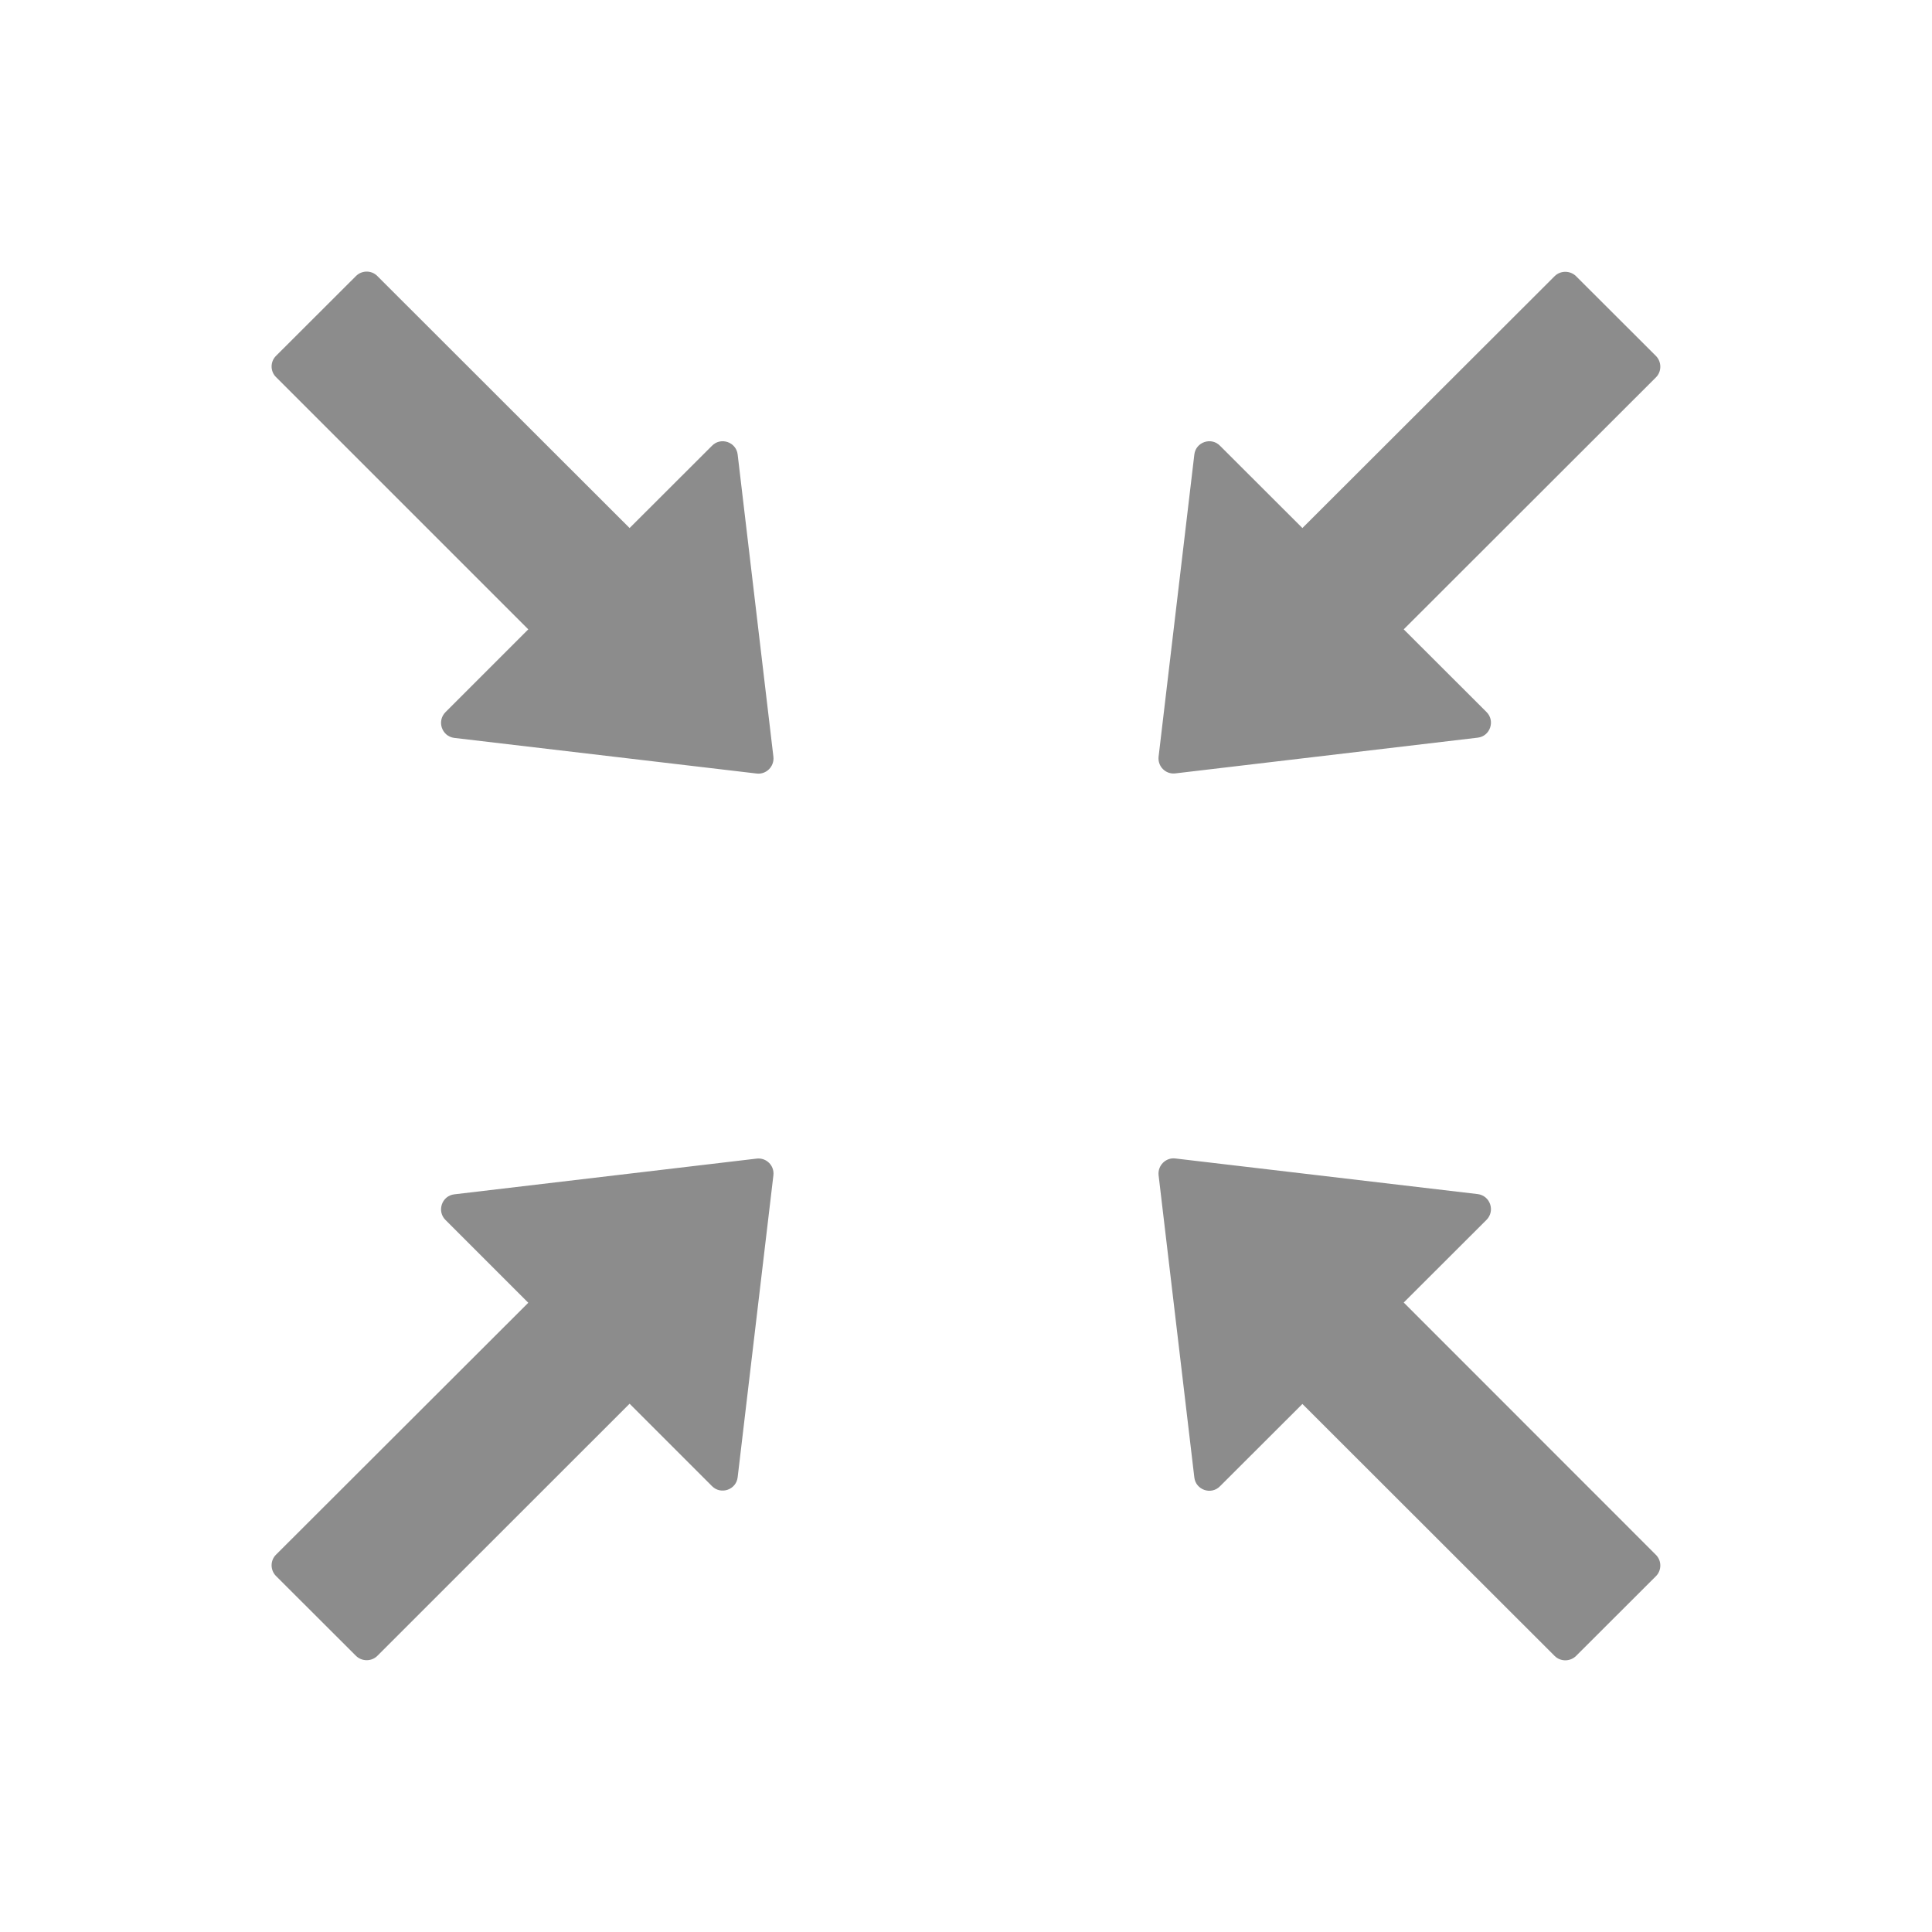
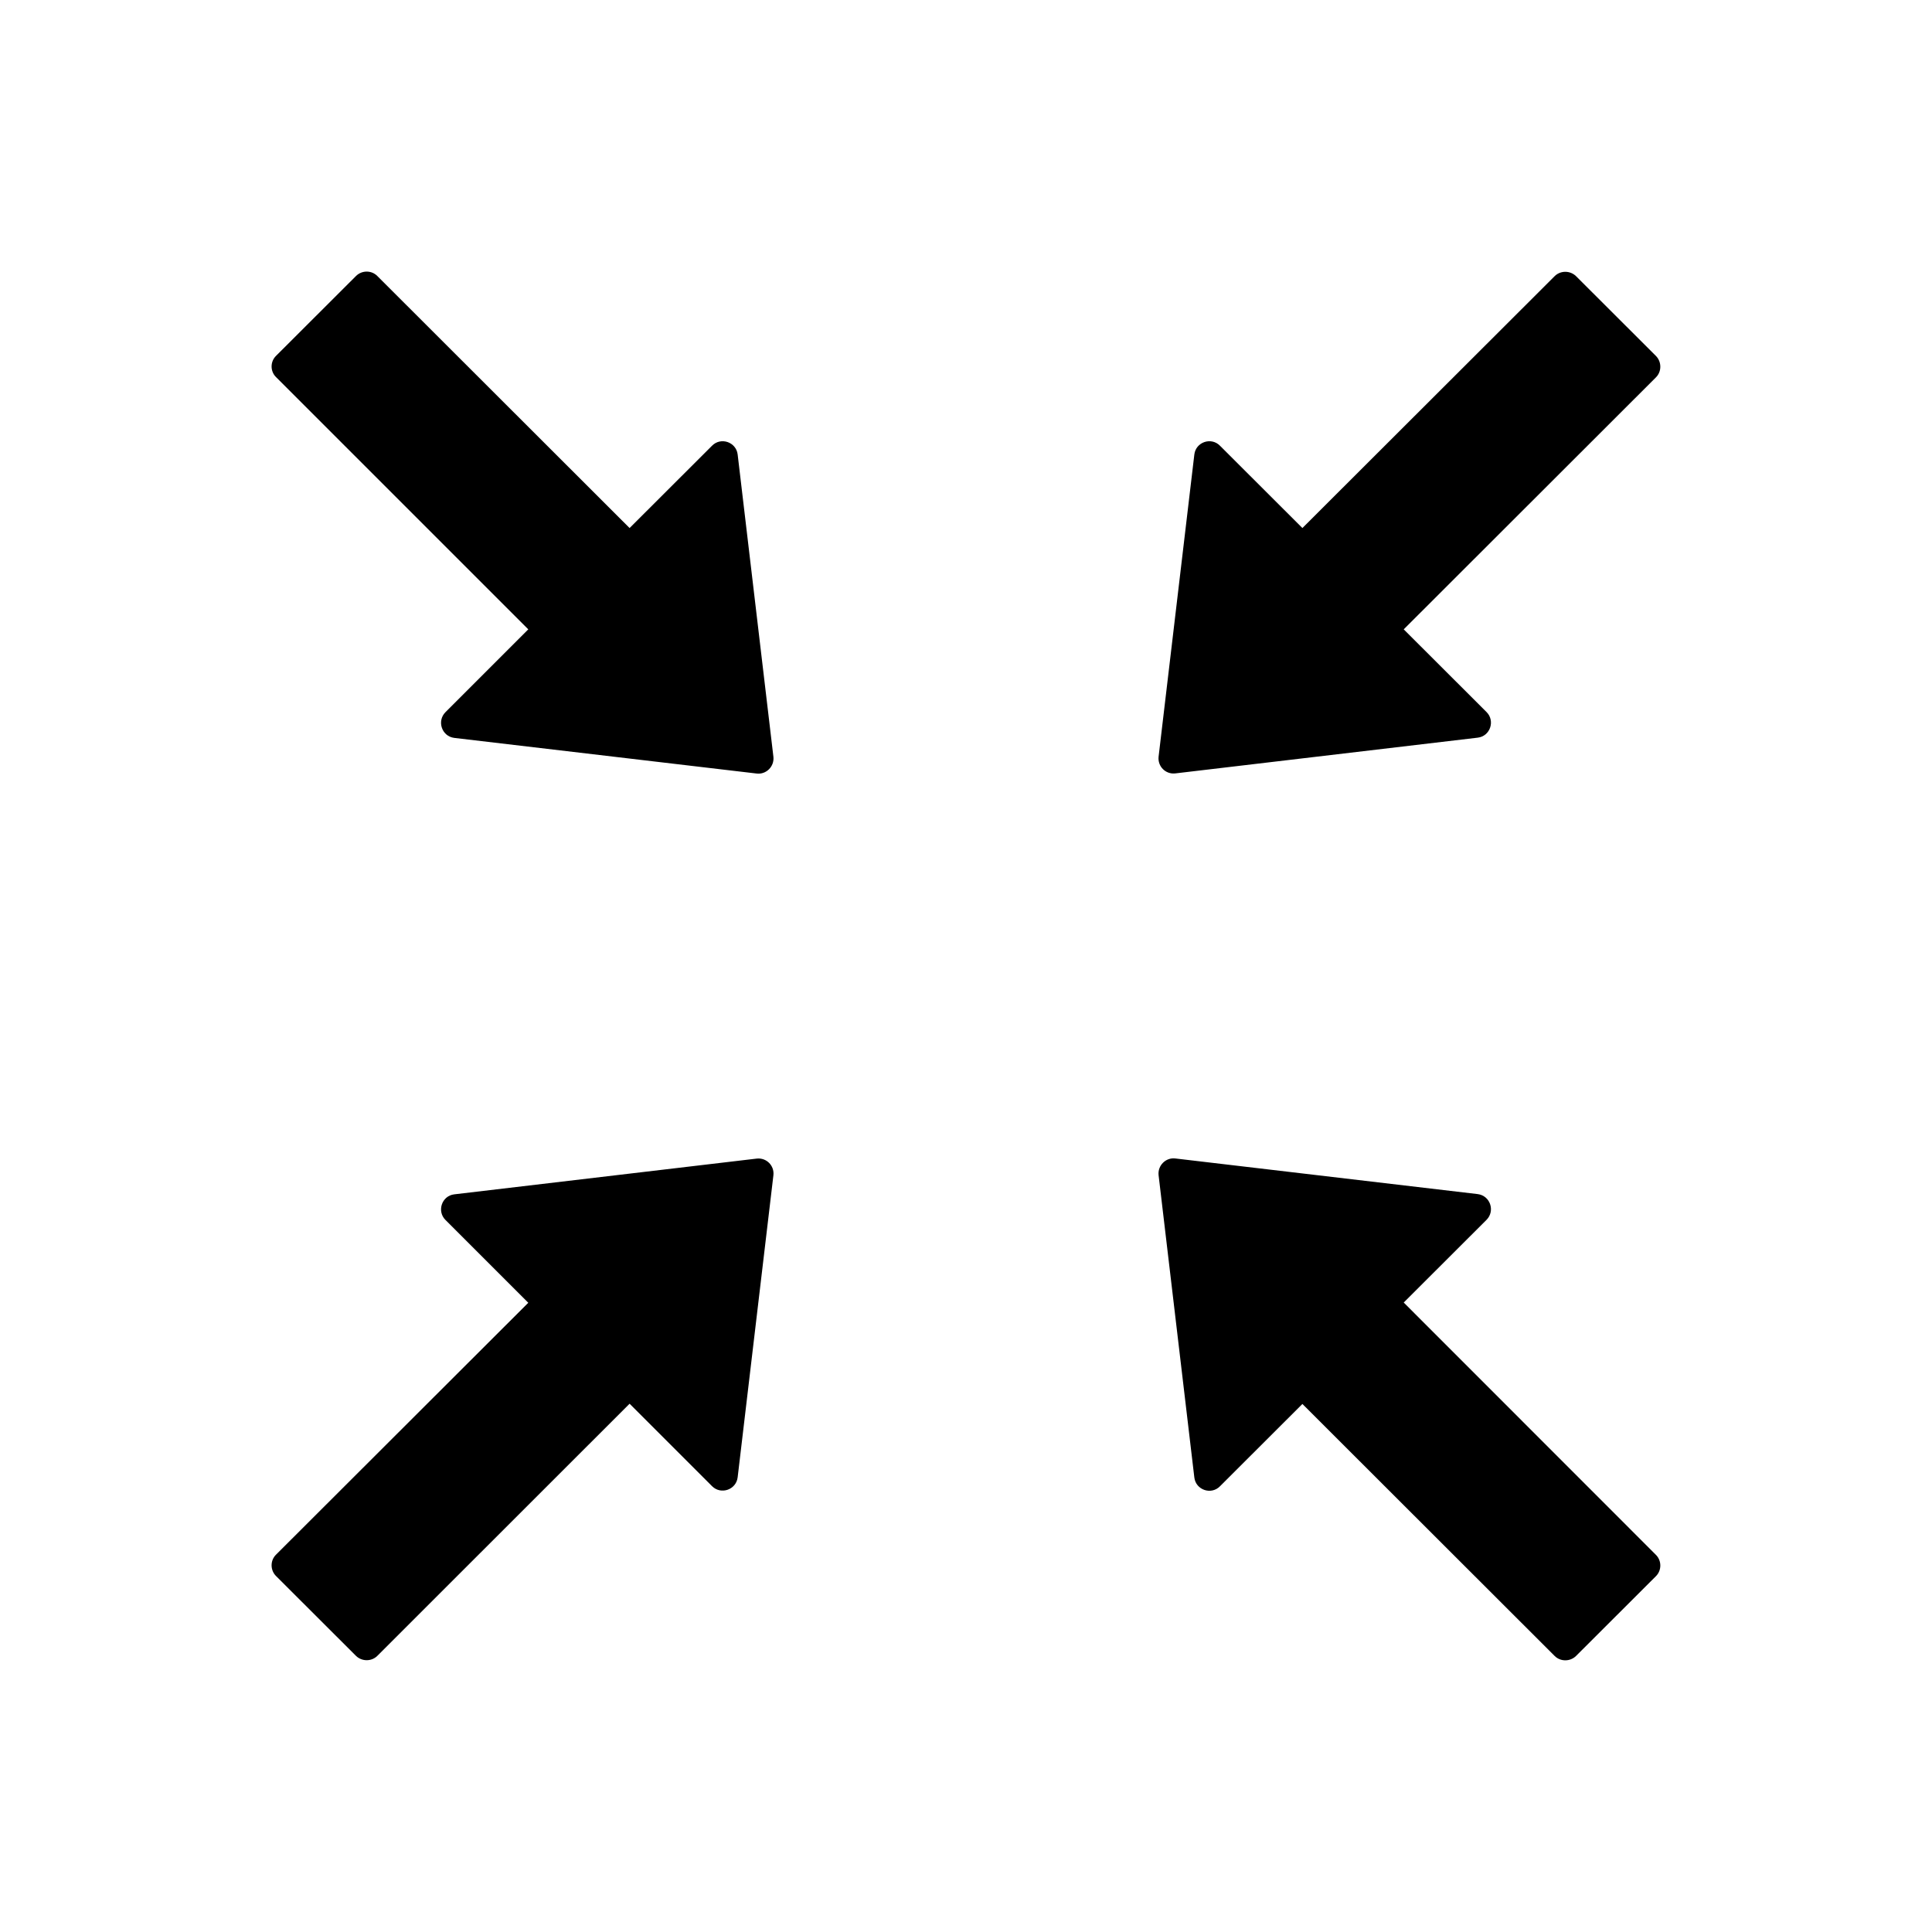
<svg xmlns="http://www.w3.org/2000/svg" width="16" height="16" viewBox="0 0 16 16" fill="none">
  <g id="ç¶æ=off">
-     <path id="Vector" d="M6.109 3.764C6.097 3.661 5.97 3.617 5.897 3.691L5.214 4.373L3.125 2.286C3.077 2.237 2.997 2.237 2.948 2.286L2.286 2.947C2.237 2.995 2.237 3.075 2.286 3.123L4.375 5.212L3.689 5.898C3.616 5.972 3.659 6.098 3.762 6.111L6.266 6.406C6.345 6.416 6.414 6.348 6.405 6.267L6.109 3.764ZM6.267 9.595L3.762 9.891C3.659 9.903 3.616 10.03 3.689 10.103L4.375 10.789L2.286 12.875C2.237 12.923 2.237 13.003 2.286 13.052L2.948 13.713C2.997 13.761 3.077 13.761 3.125 13.713L5.214 11.625L5.897 12.308C5.97 12.381 6.097 12.338 6.109 12.234L6.405 9.733C6.414 9.653 6.347 9.586 6.267 9.595ZM9.733 6.405L12.238 6.109C12.341 6.097 12.384 5.97 12.311 5.897L11.625 5.212L13.714 3.125C13.762 3.077 13.762 2.997 13.714 2.948L13.052 2.287C13.003 2.239 12.923 2.239 12.875 2.287L10.786 4.373L10.103 3.691C10.03 3.617 9.903 3.661 9.891 3.764L9.595 6.266C9.586 6.347 9.653 6.414 9.733 6.405ZM11.625 10.787L12.311 10.102C12.384 10.028 12.341 9.902 12.238 9.889L9.734 9.594C9.655 9.584 9.586 9.652 9.595 9.733L9.891 12.236C9.903 12.339 10.03 12.383 10.103 12.309L10.786 11.627L12.875 13.714C12.923 13.762 13.003 13.762 13.052 13.714L13.714 13.053C13.762 13.005 13.762 12.925 13.714 12.877L11.625 10.787Z" fill="black" fill-opacity="0.45" />
+     <path id="Vector" d="M6.109 3.764C6.097 3.661 5.97 3.617 5.897 3.691L5.214 4.373L3.125 2.286C3.077 2.237 2.997 2.237 2.948 2.286L2.286 2.947C2.237 2.995 2.237 3.075 2.286 3.123L4.375 5.212L3.689 5.898C3.616 5.972 3.659 6.098 3.762 6.111L6.266 6.406C6.345 6.416 6.414 6.348 6.405 6.267L6.109 3.764ZM6.267 9.595L3.762 9.891C3.659 9.903 3.616 10.03 3.689 10.103L4.375 10.789L2.286 12.875C2.237 12.923 2.237 13.003 2.286 13.052L2.948 13.713C2.997 13.761 3.077 13.761 3.125 13.713L5.214 11.625L5.897 12.308C5.97 12.381 6.097 12.338 6.109 12.234L6.405 9.733C6.414 9.653 6.347 9.586 6.267 9.595ZM9.733 6.405L12.238 6.109C12.341 6.097 12.384 5.97 12.311 5.897L11.625 5.212L13.714 3.125C13.762 3.077 13.762 2.997 13.714 2.948L13.052 2.287C13.003 2.239 12.923 2.239 12.875 2.287L10.786 4.373L10.103 3.691C10.03 3.617 9.903 3.661 9.891 3.764L9.595 6.266C9.586 6.347 9.653 6.414 9.733 6.405ZM11.625 10.787L12.311 10.102C12.384 10.028 12.341 9.902 12.238 9.889L9.734 9.594C9.655 9.584 9.586 9.652 9.595 9.733L9.891 12.236C9.903 12.339 10.03 12.383 10.103 12.309L10.786 11.627L12.875 13.714C12.923 13.762 13.003 13.762 13.052 13.714L13.714 13.053C13.762 13.005 13.762 12.925 13.714 12.877L11.625 10.787Z" fill="black" />
  </g>
</svg>
